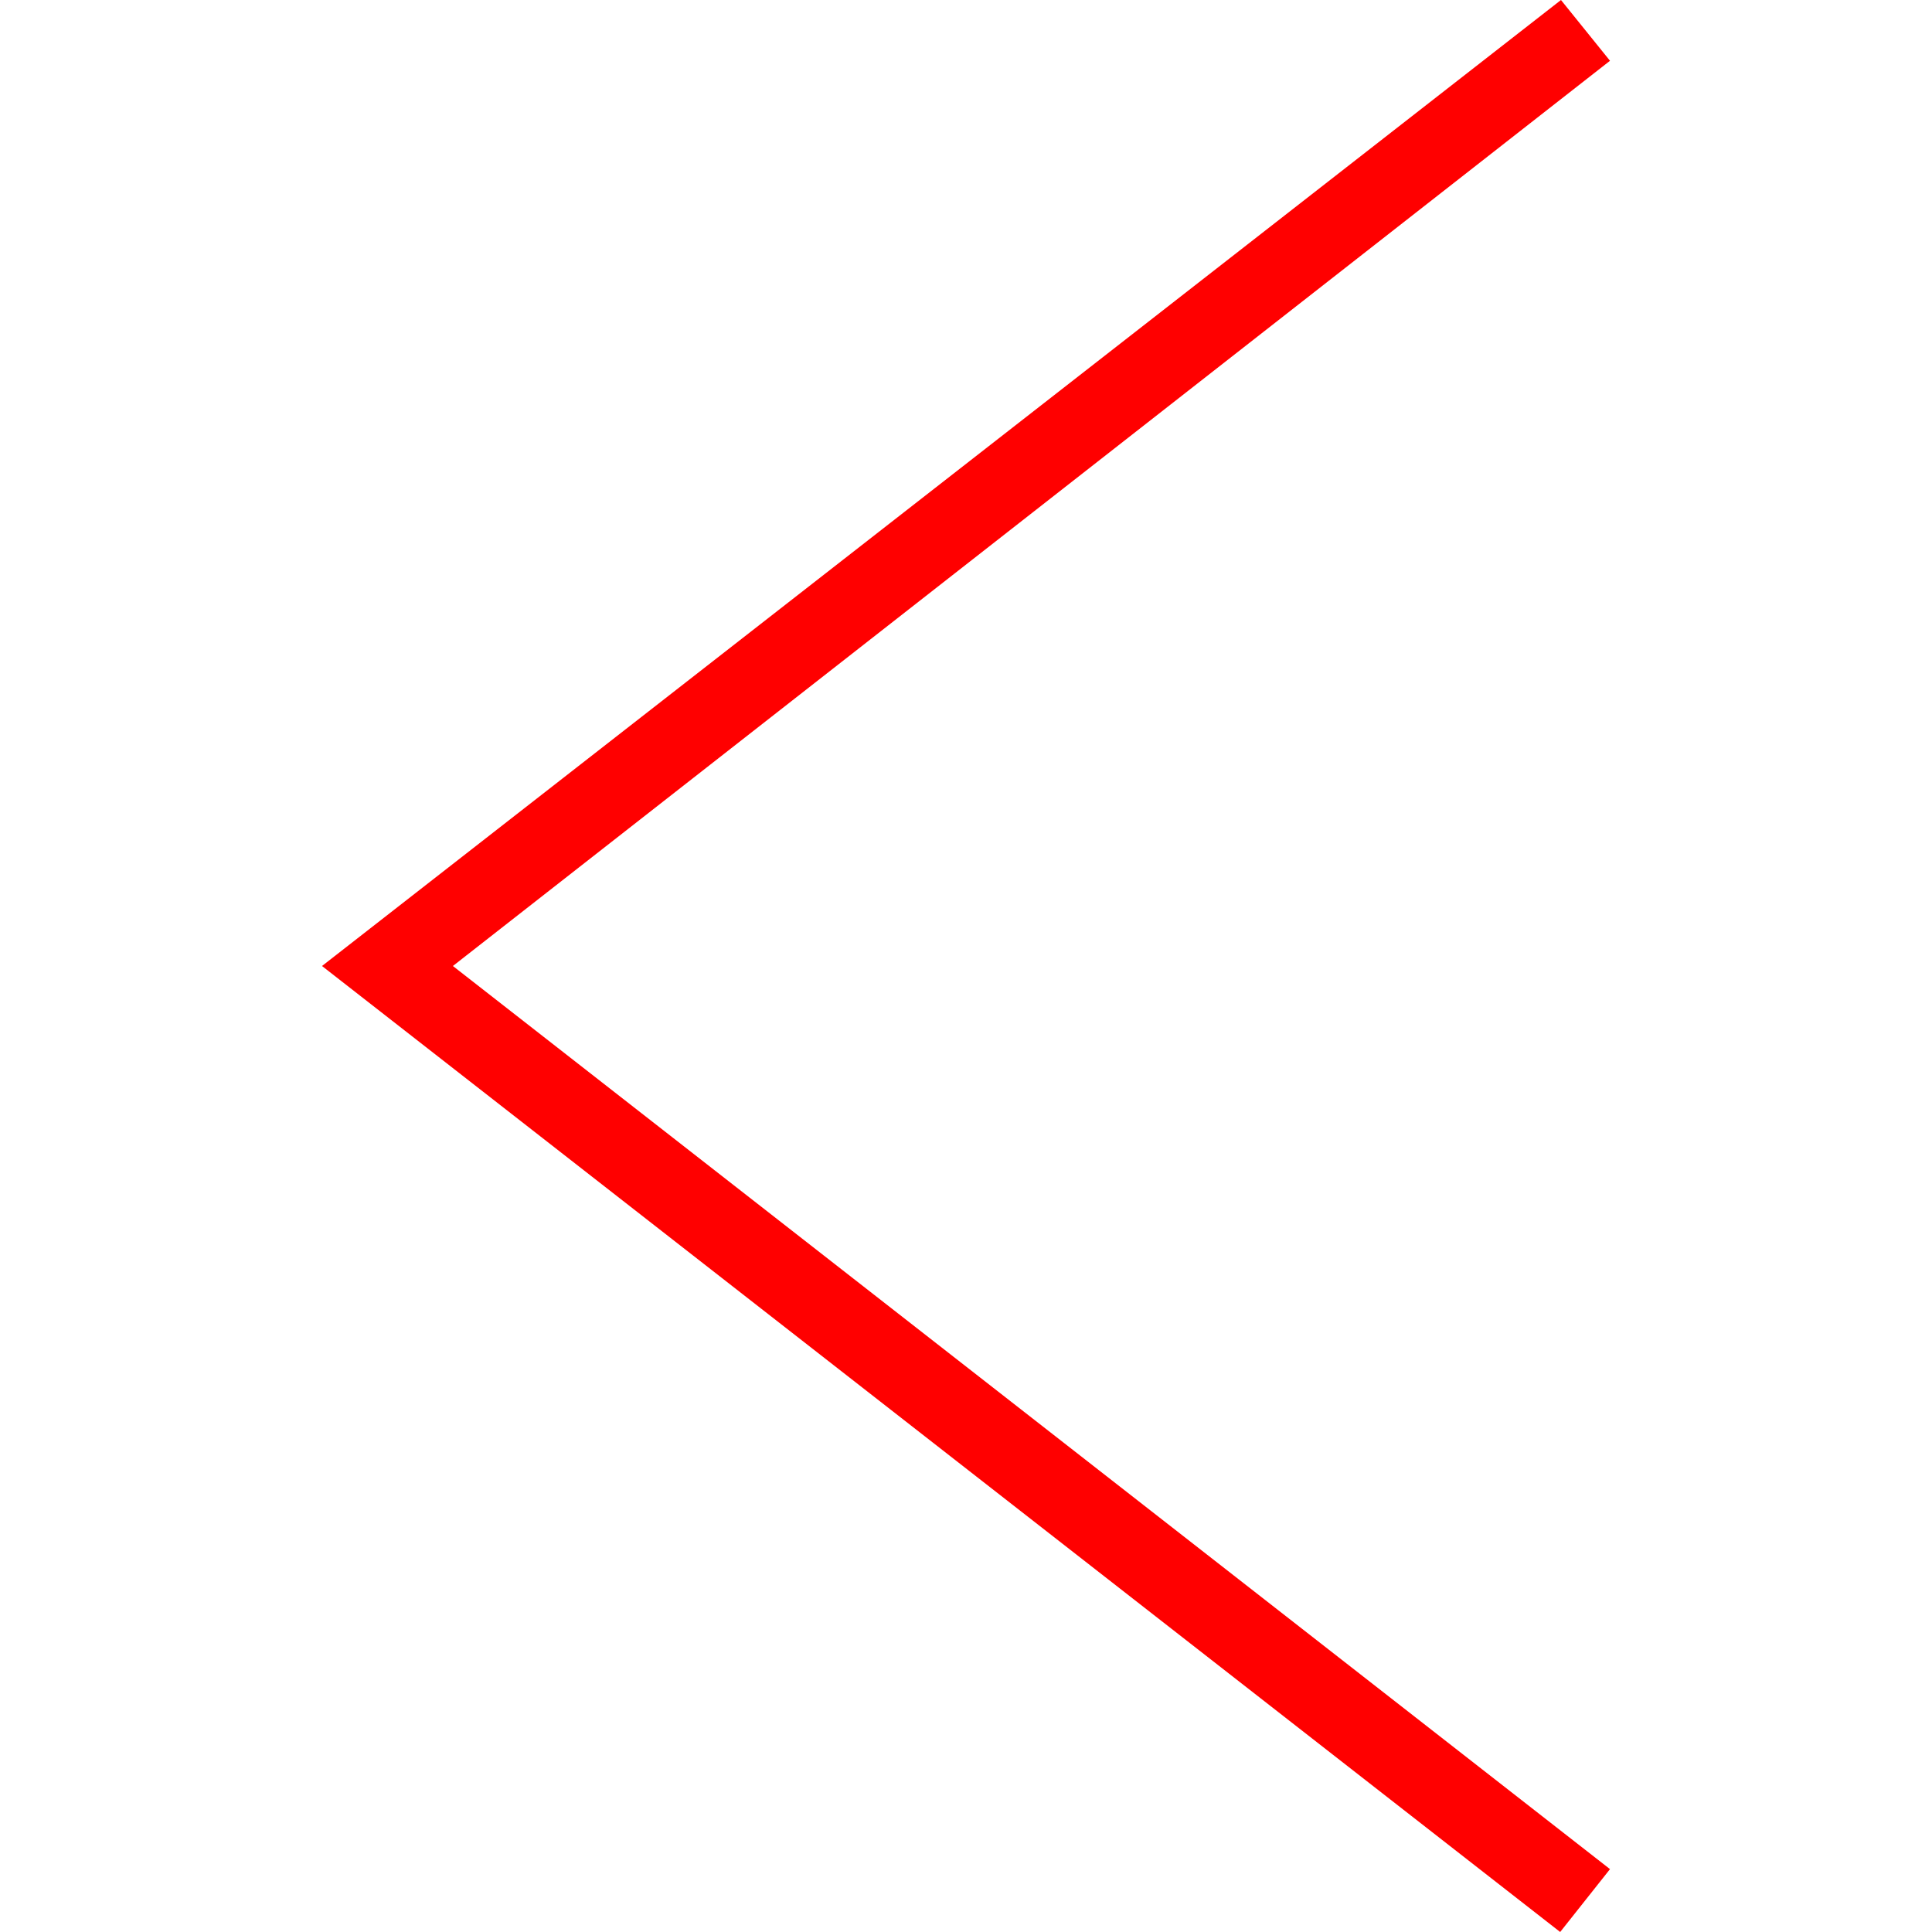
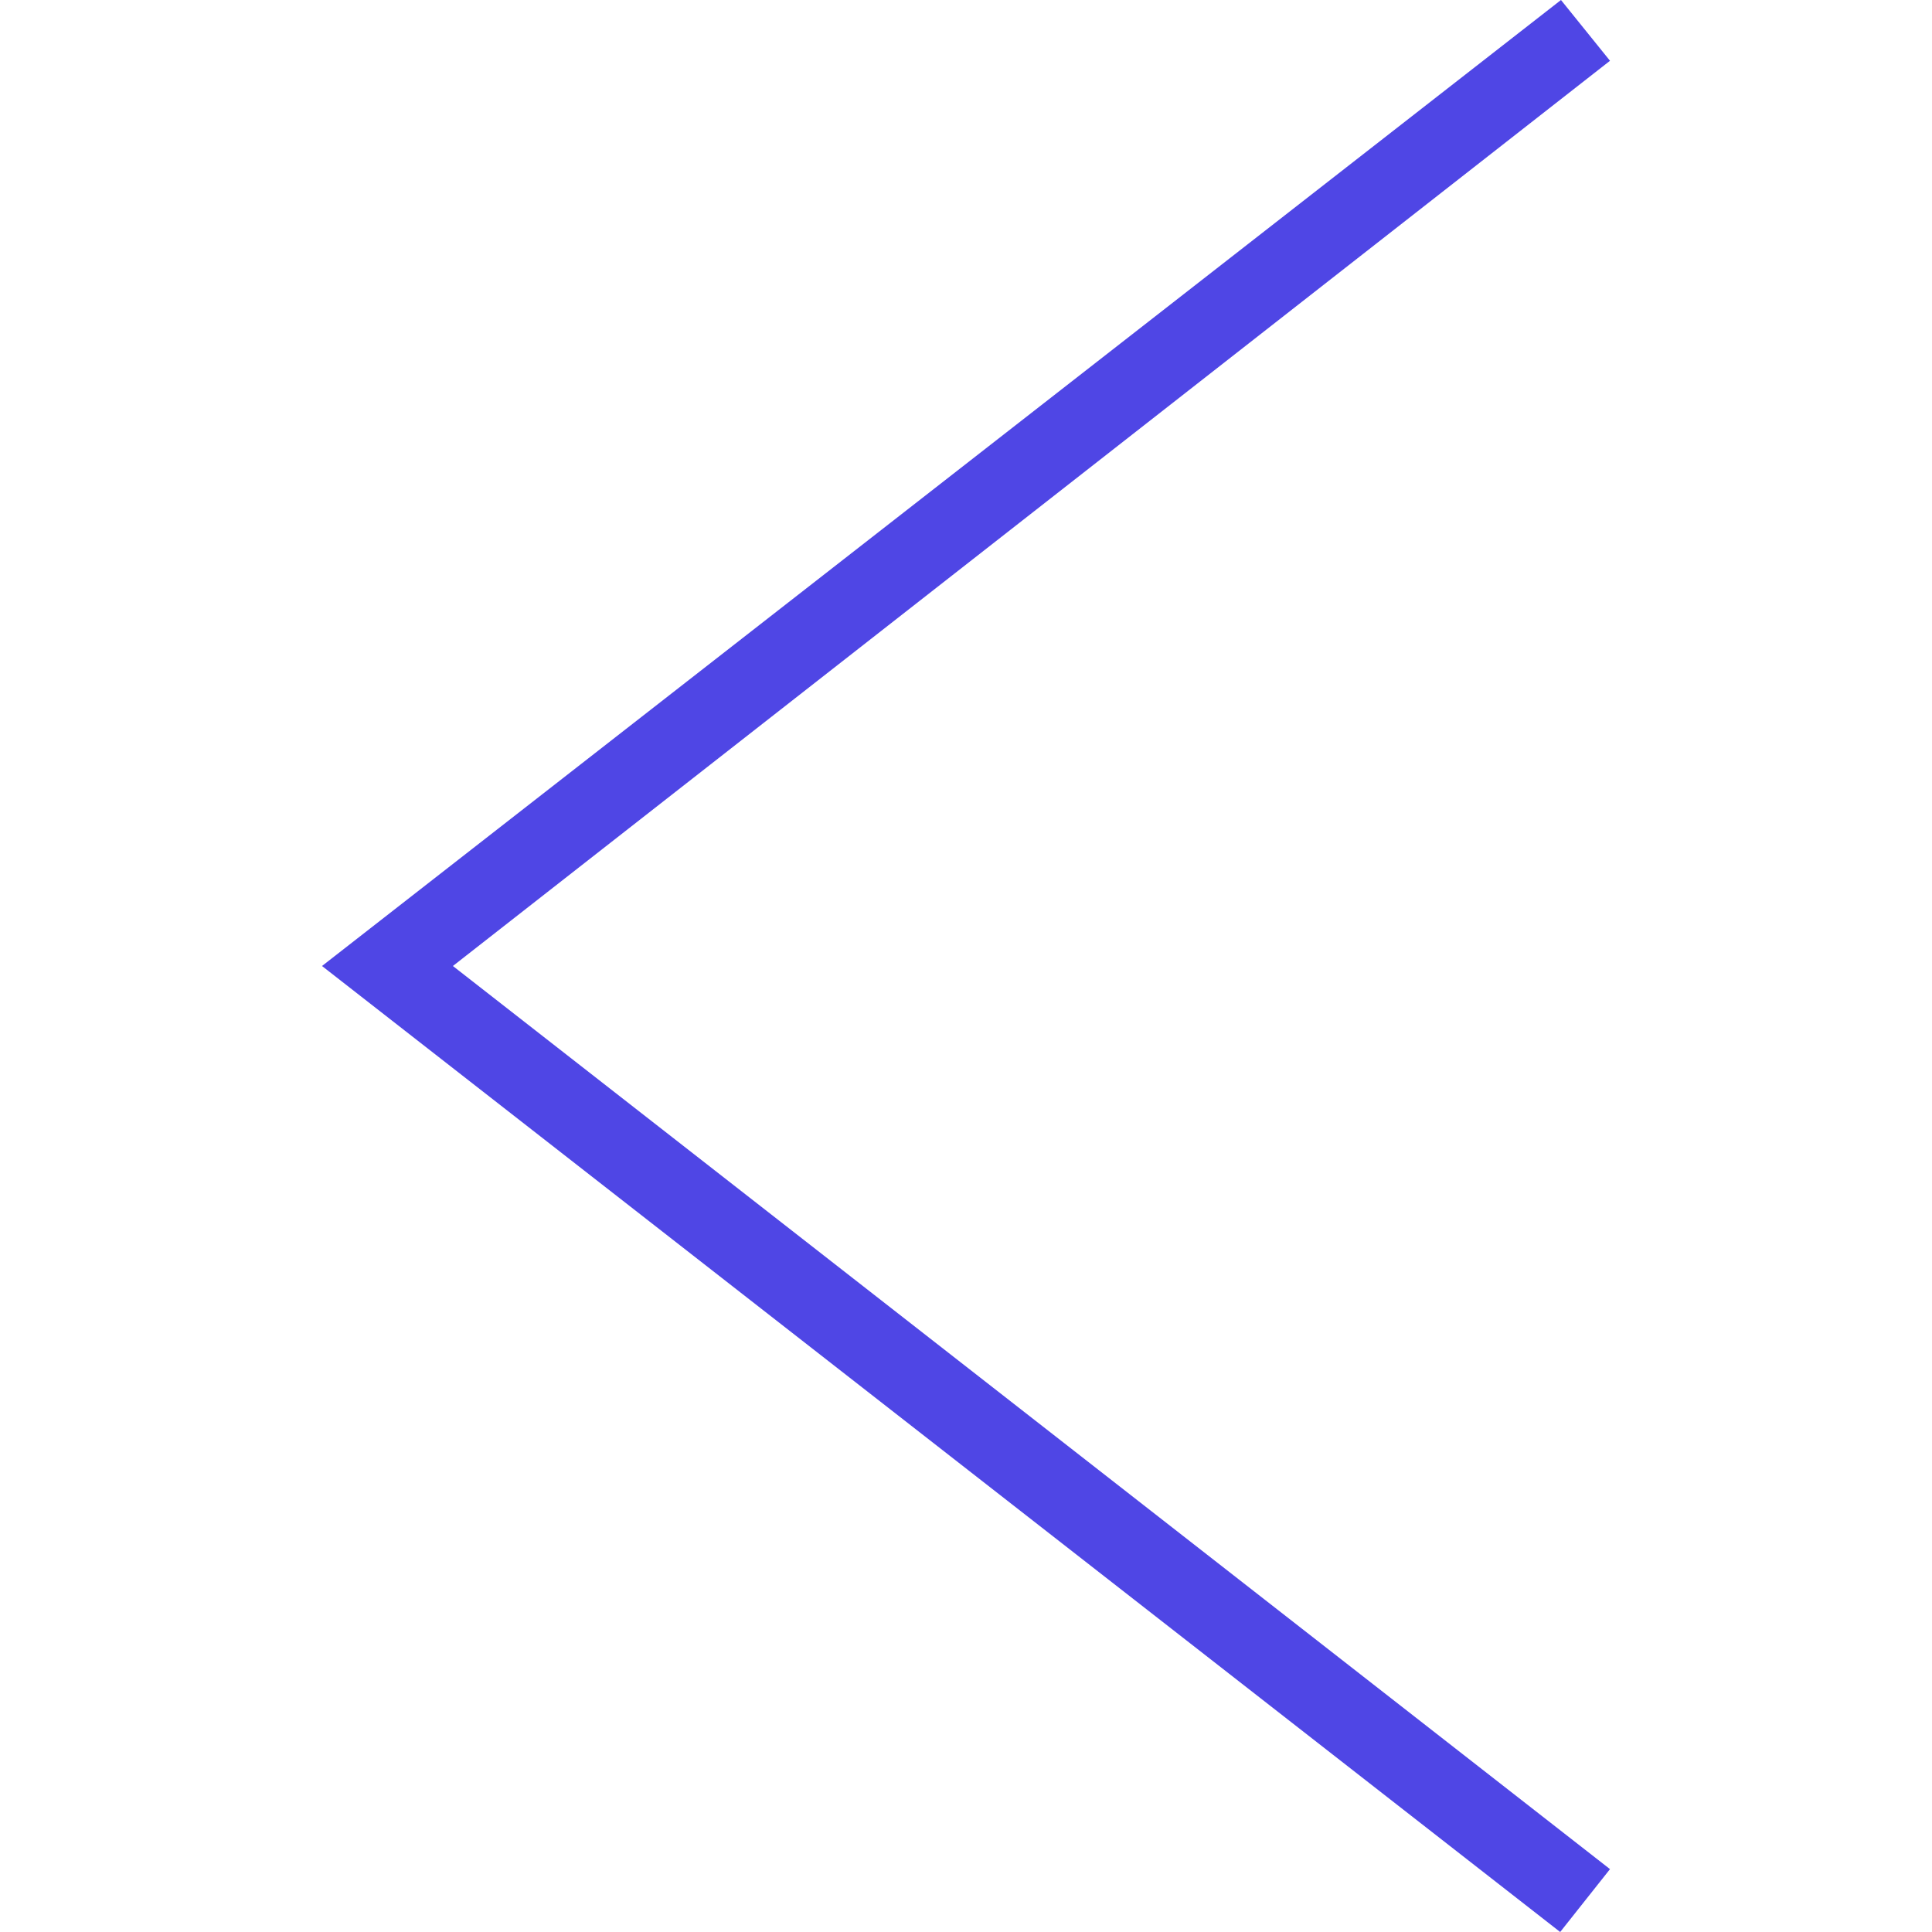
- <svg xmlns="http://www.w3.org/2000/svg" width="24" fill="red" height="24" fill-rule="evenodd" clip-rule="evenodd">
+ <svg xmlns="http://www.w3.org/2000/svg" width="24" fill="#4f46e5" height="24" fill-rule="evenodd" clip-rule="evenodd">
  <path d="M20 .755l-14.374 11.245 14.374 11.219-.619.781-15.381-12 15.391-12 .609.755z" />
</svg>
